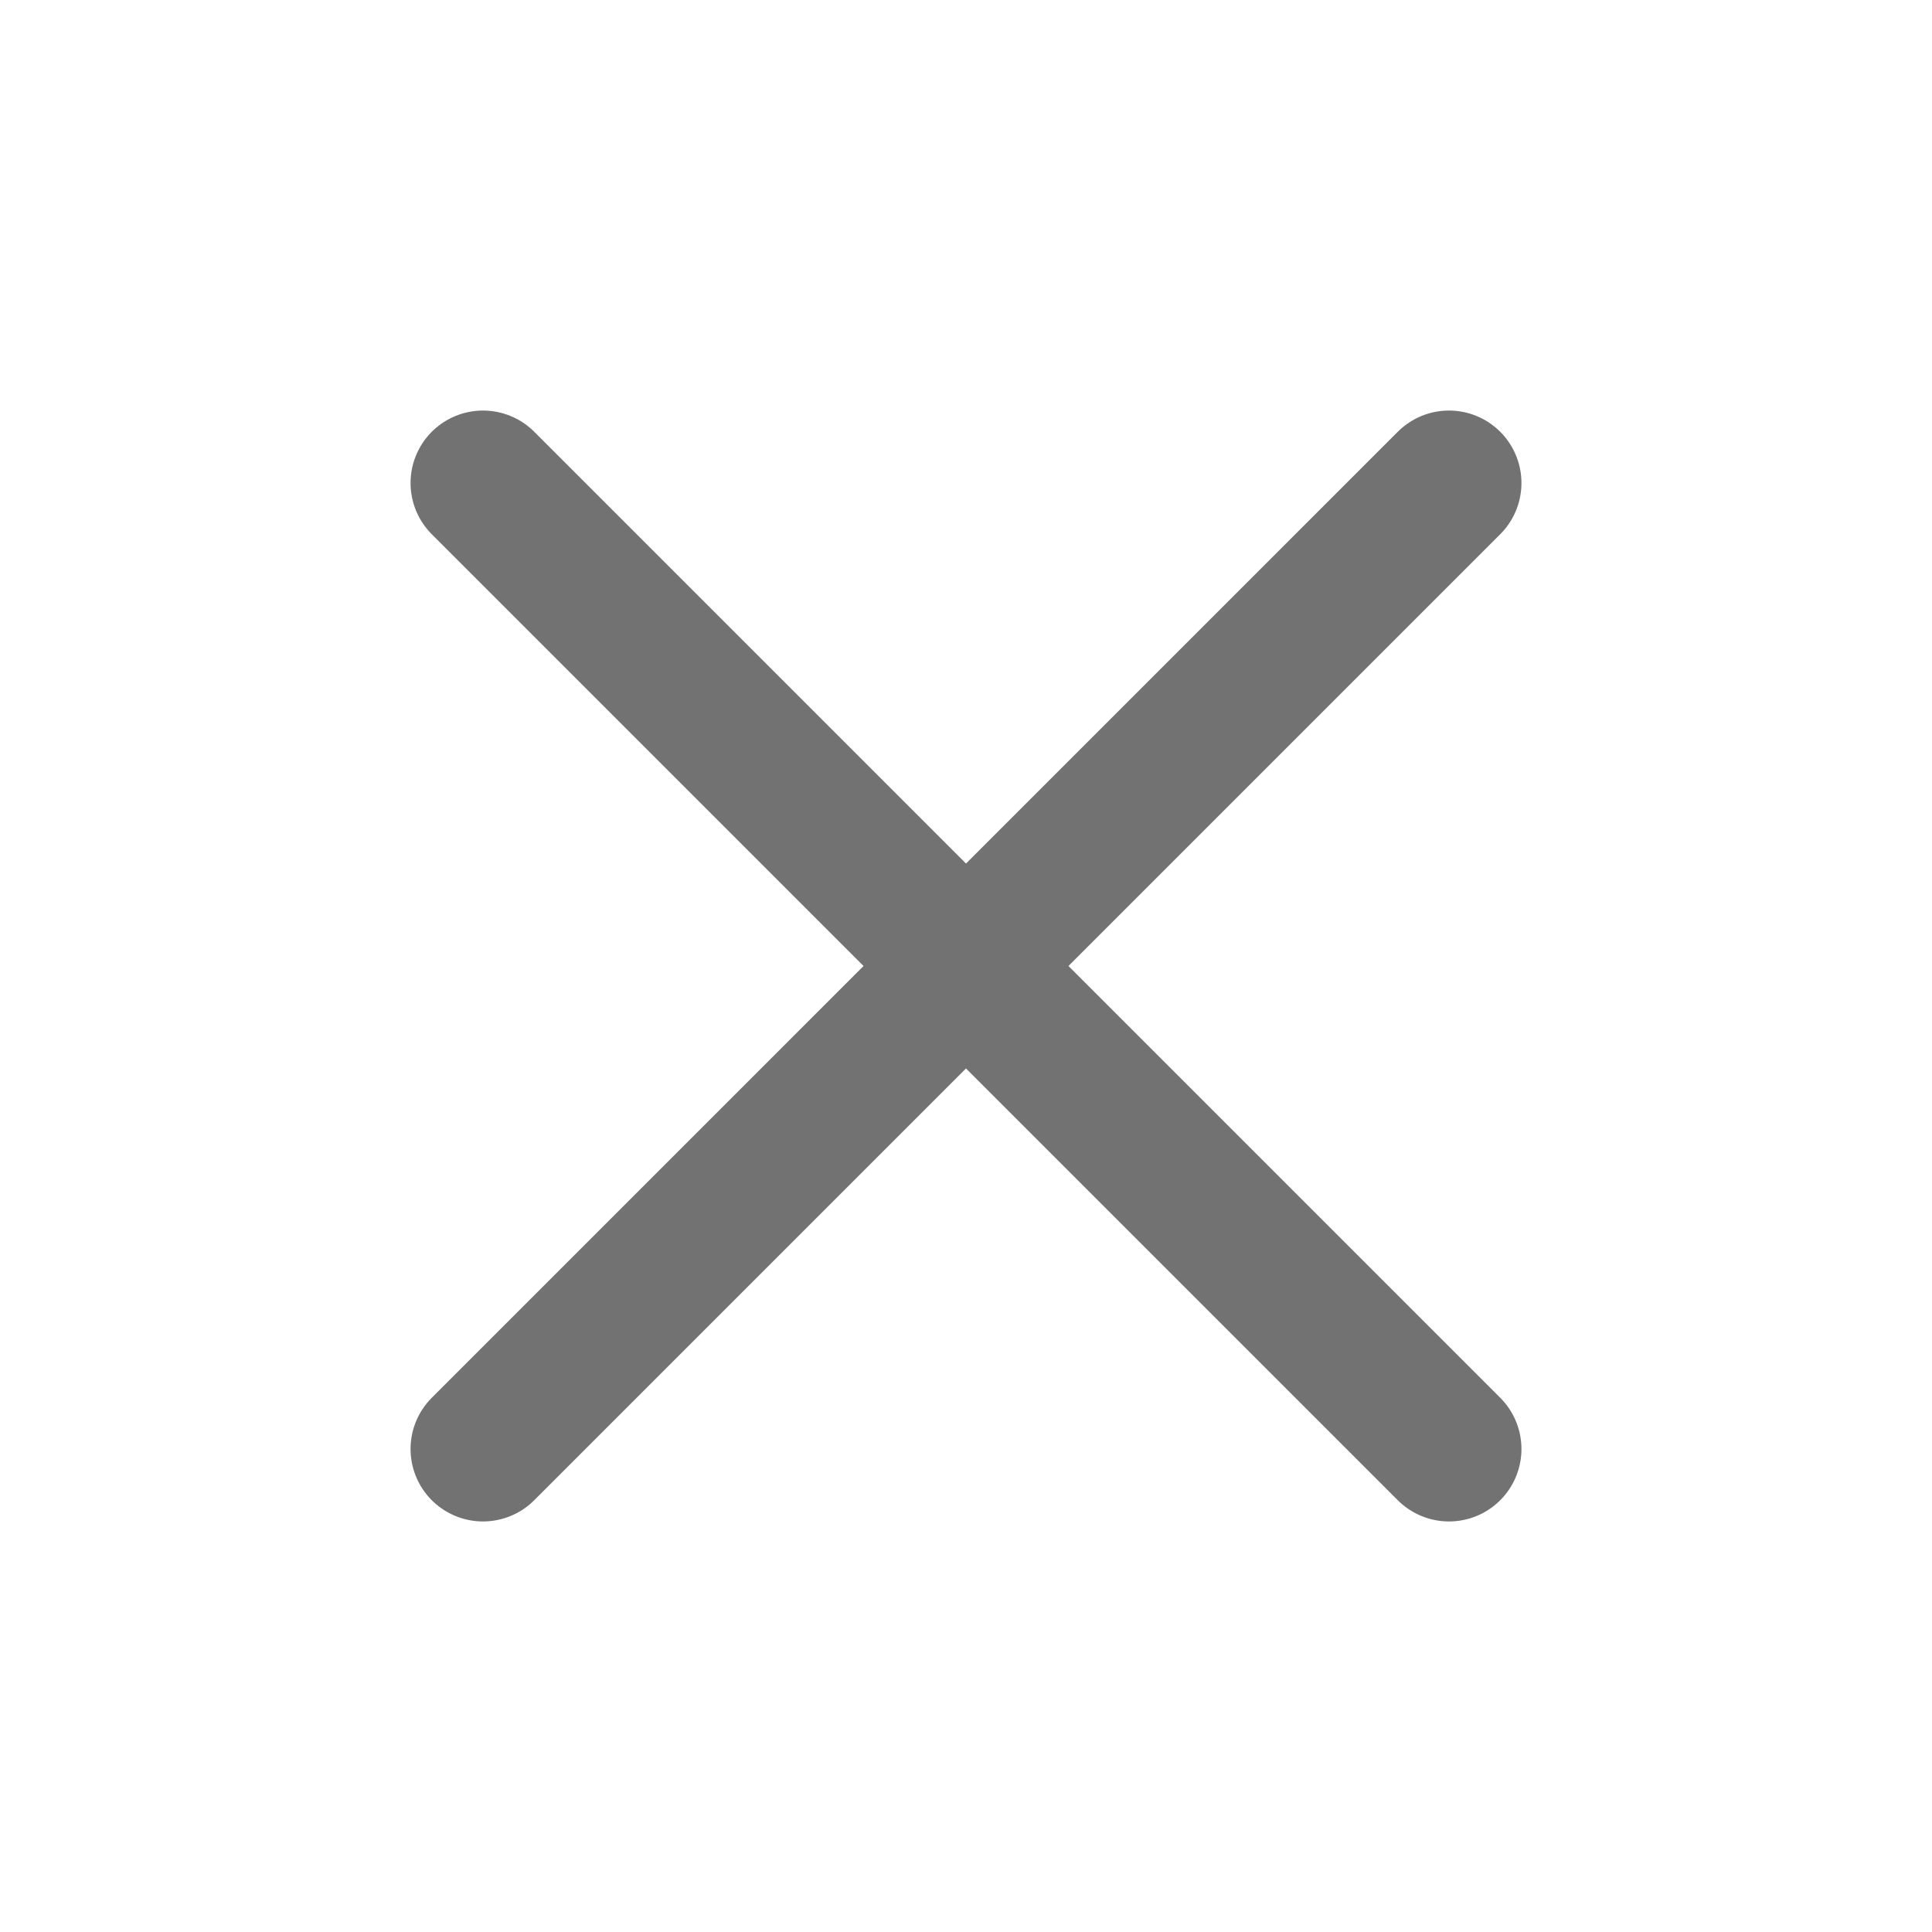
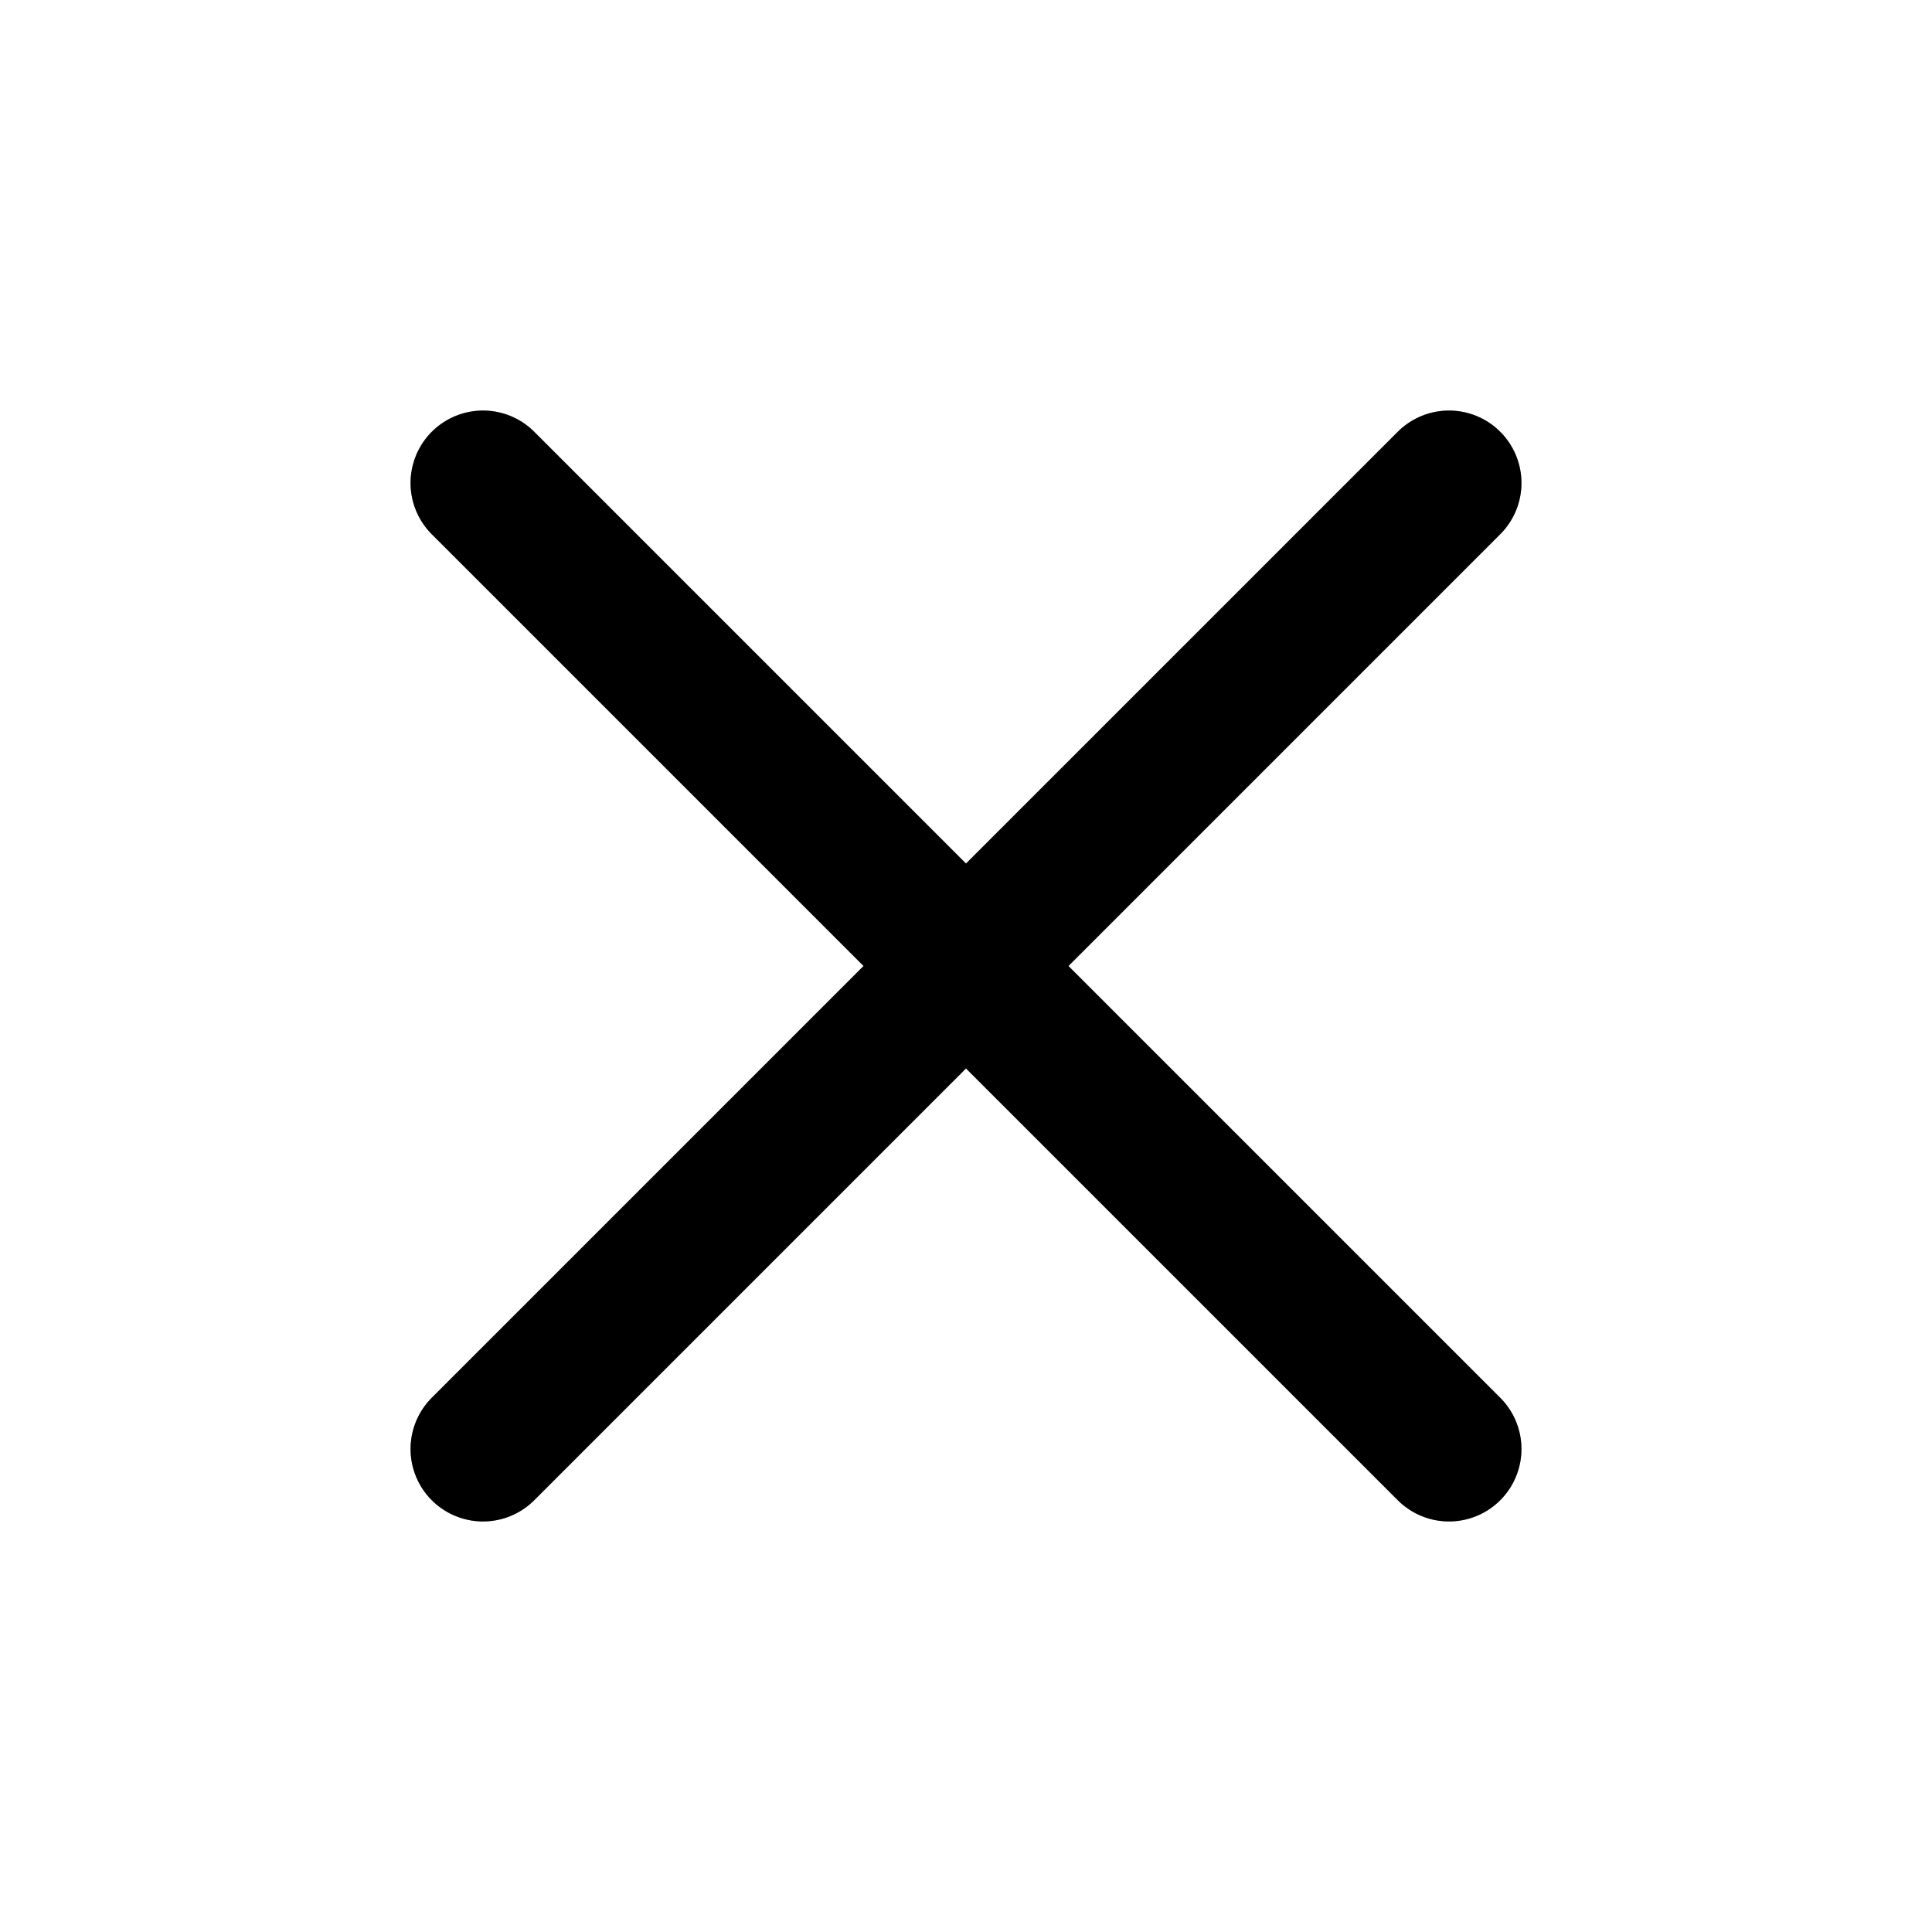
<svg xmlns="http://www.w3.org/2000/svg" width="20" height="20" viewBox="0 0 20 20" fill="none">
-   <path d="M15 5L10 10M10 10L5 15M10 10L15 15M10 10L5 5" stroke="#727272" stroke-width="1.5" stroke-linecap="round" stroke-linejoin="round" />
+   <path d="M15 5L10 10M10 10L5 15M10 10L15 15M10 10L5 5" stroke="black" stroke-width="1.5" stroke-linecap="round" stroke-linejoin="round" />
+   <path d="M15 5L10 10M10 10L5 15M10 10L15 15M10 10L5 5" stroke="black" stroke-opacity="0.2" stroke-width="1.5" stroke-linecap="round" stroke-linejoin="round" />
+   <path d="M15 5L10 10M10 10L5 15M10 10L15 15M10 10L5 5" stroke="black" stroke-opacity="0.2" stroke-width="1.5" stroke-linecap="round" stroke-linejoin="round" />
</svg>
